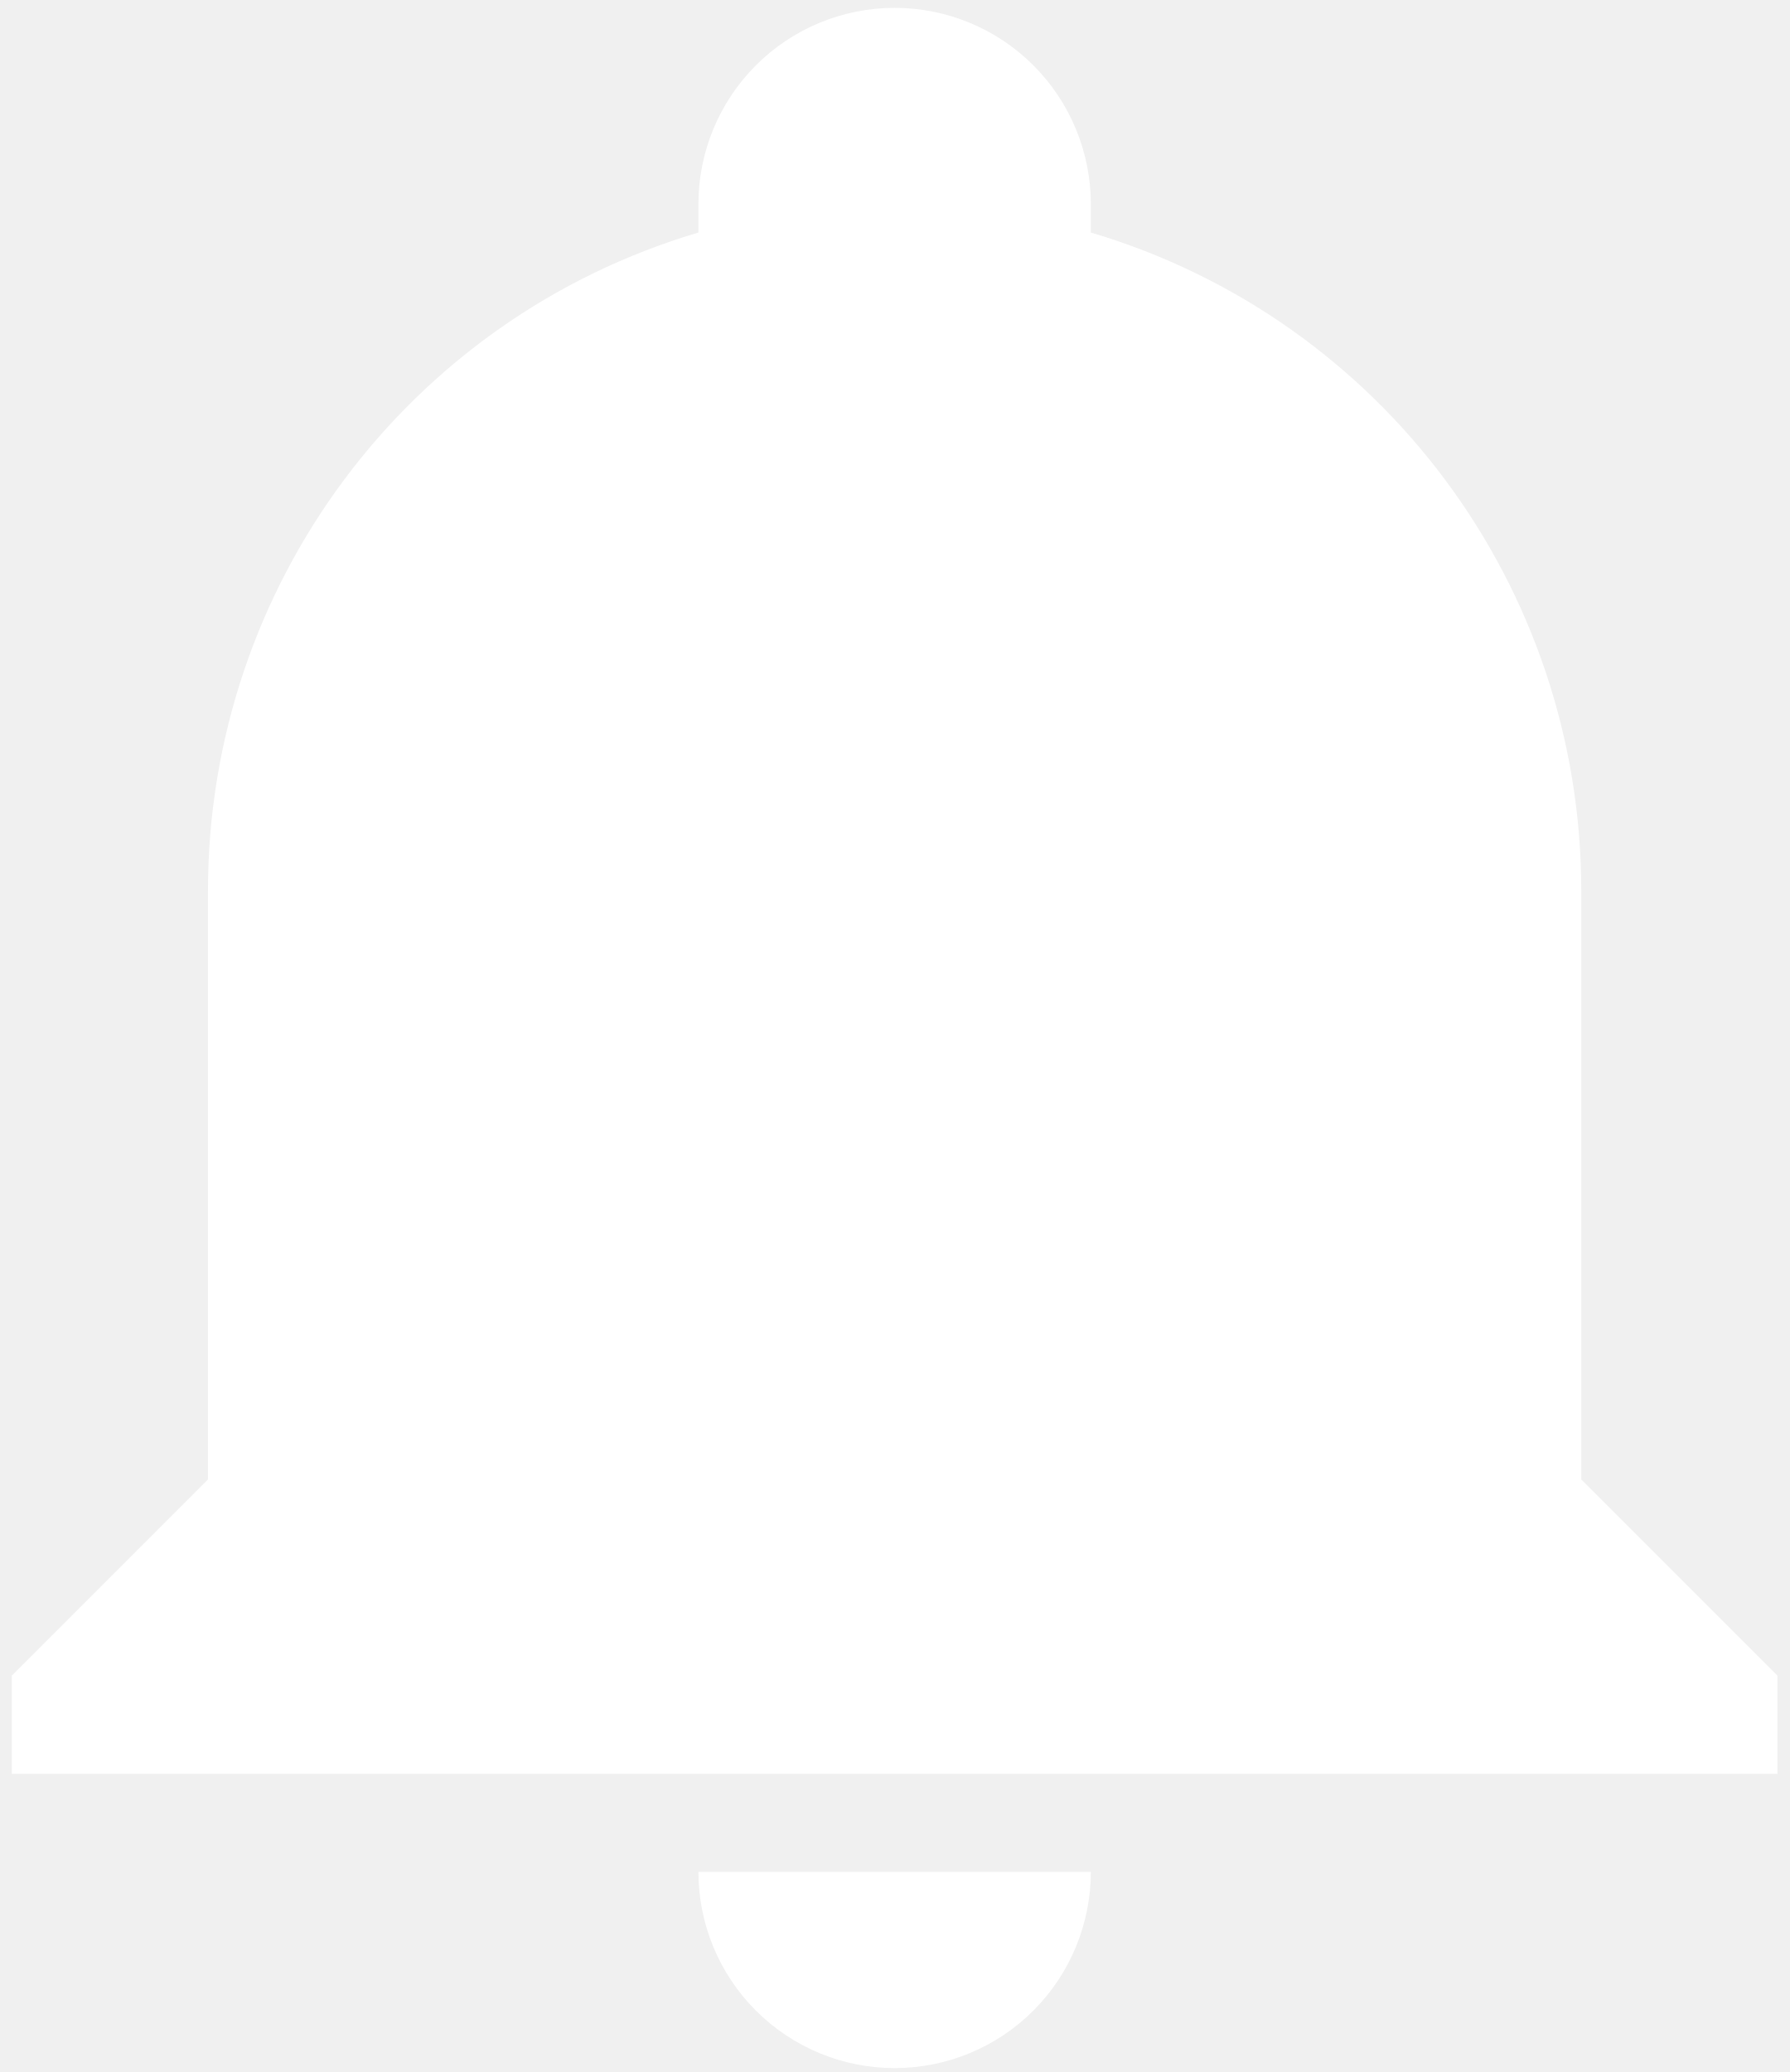
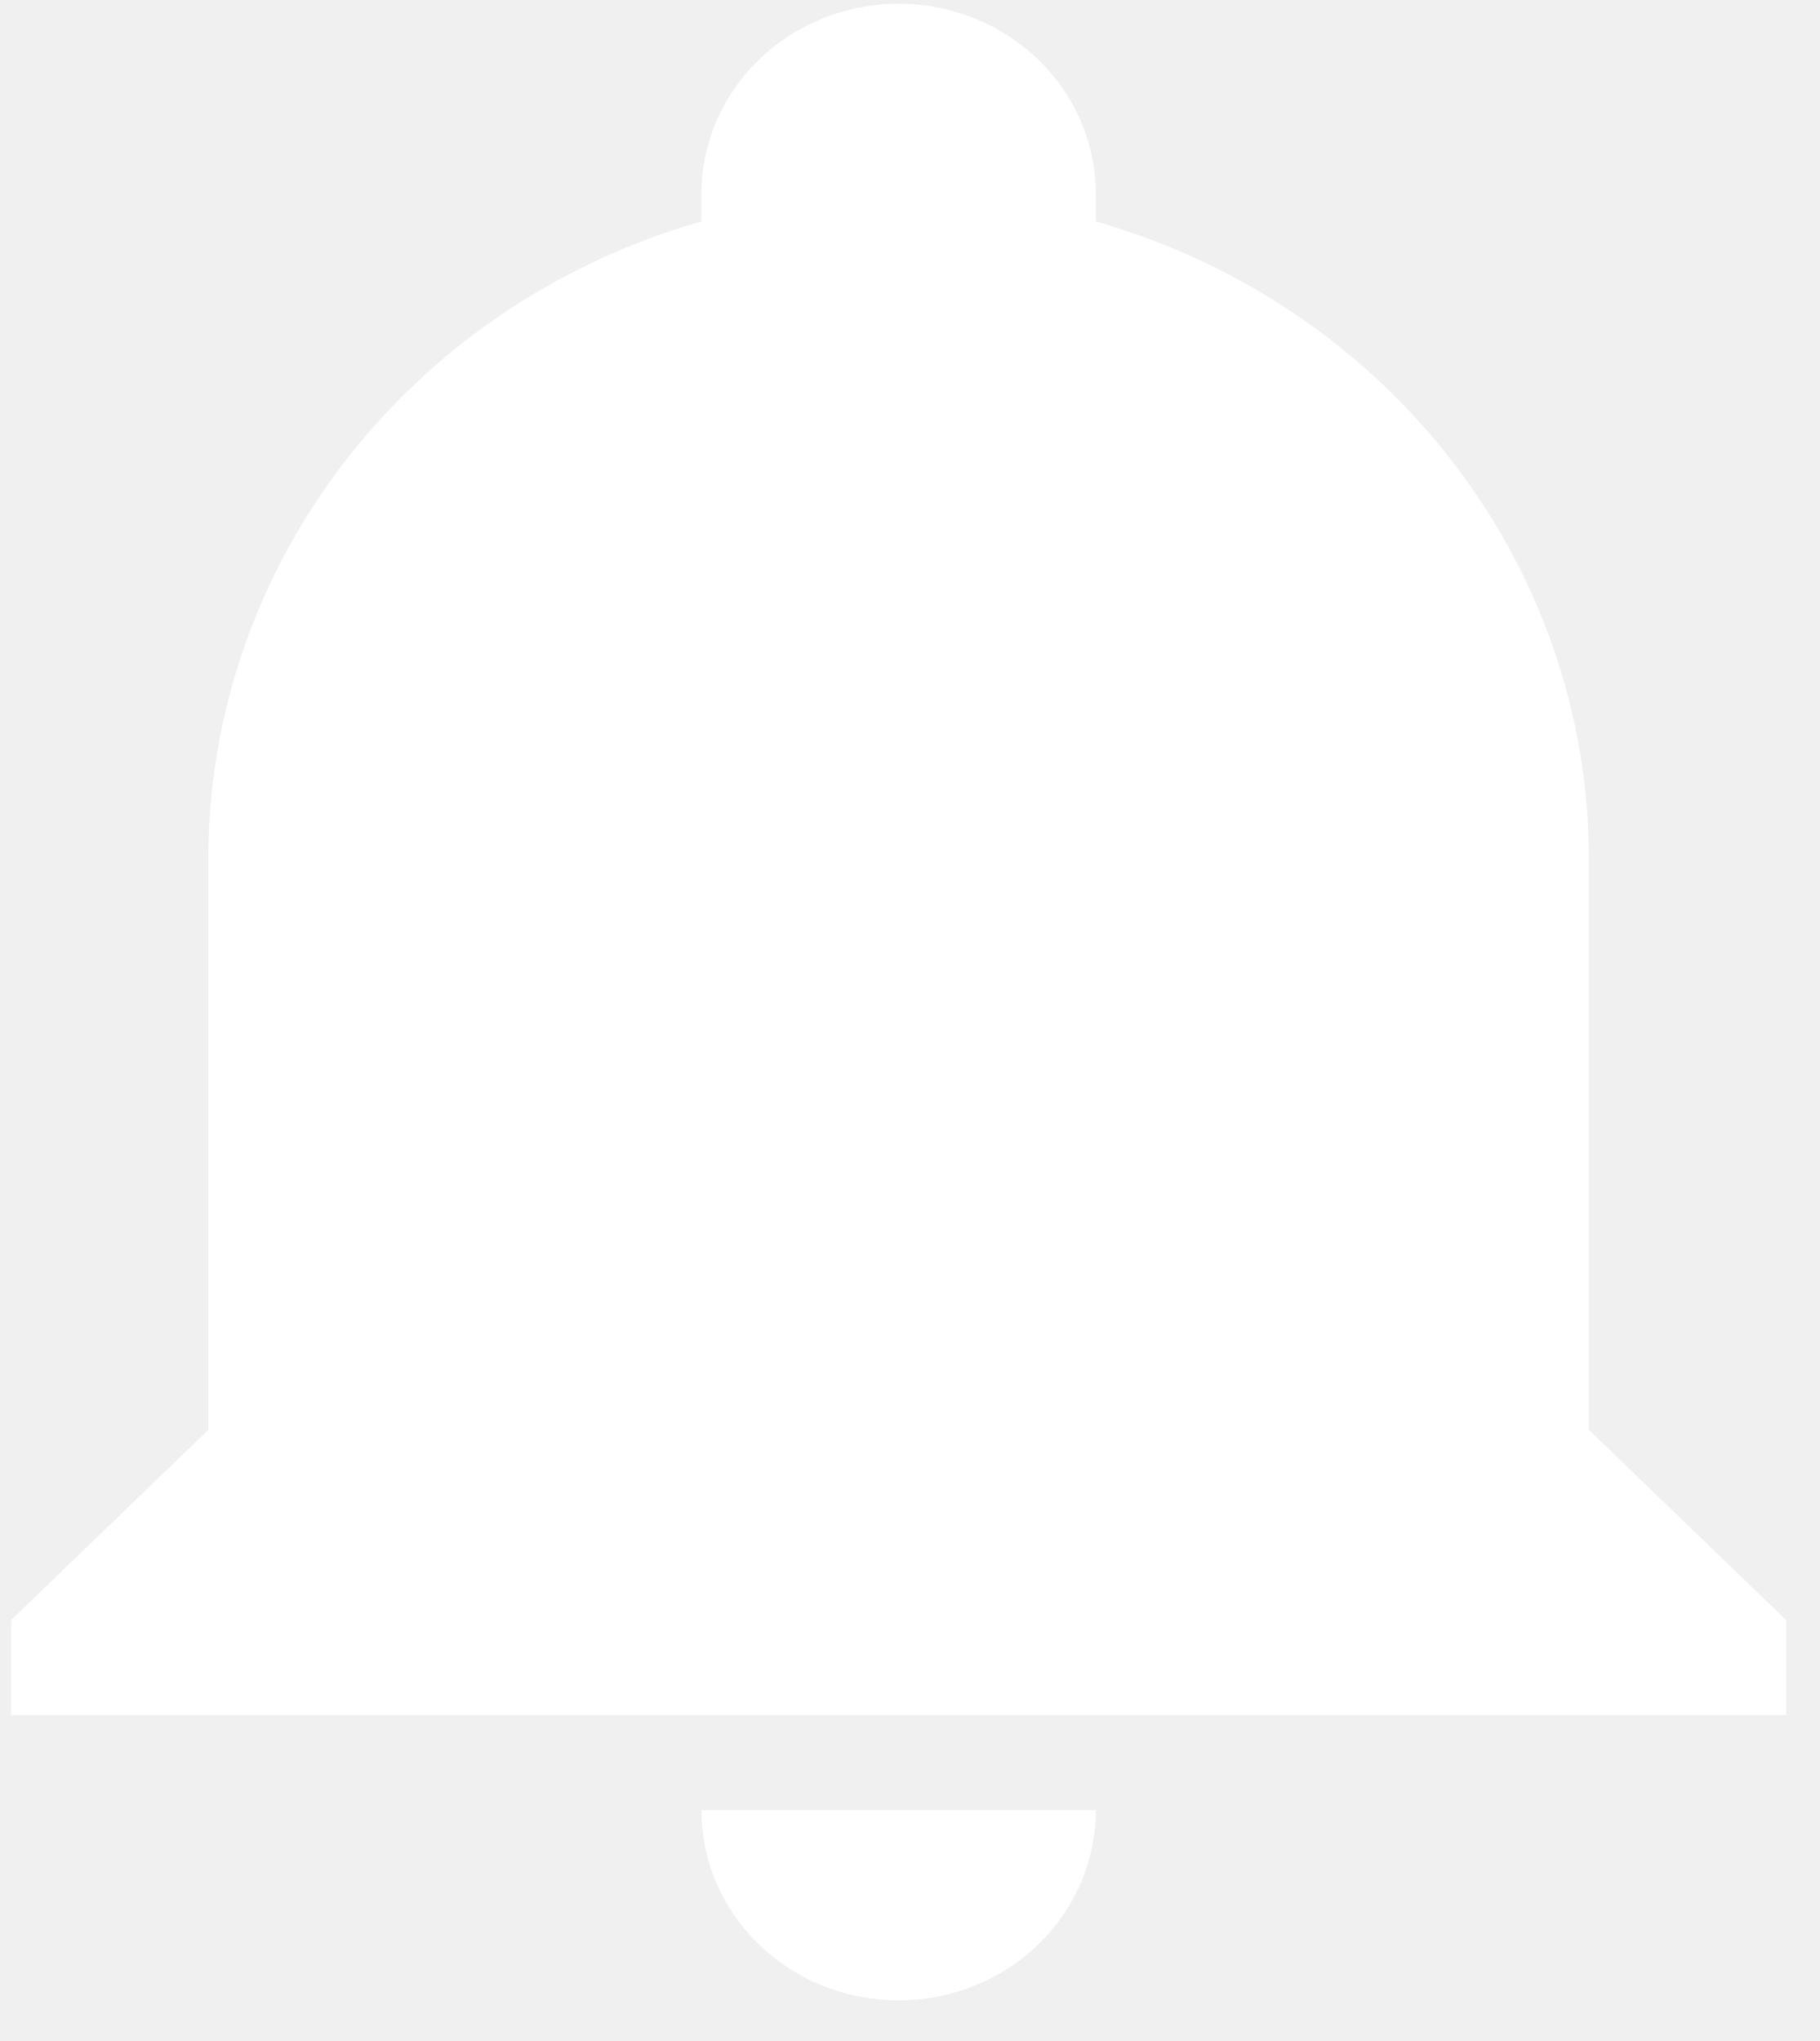
- <svg xmlns="http://www.w3.org/2000/svg" width="38" height="44" viewBox="0 0 38 44" fill="none">
-   <path d="M37.75 35.584V37.667H0.25V35.584L4.417 31.417V18.917C4.417 12.459 8.646 6.771 14.833 4.938C14.833 4.729 14.833 4.542 14.833 4.334C14.833 3.229 15.272 2.169 16.054 1.387C16.835 0.606 17.895 0.167 19 0.167C20.105 0.167 21.165 0.606 21.946 1.387C22.728 2.169 23.167 3.229 23.167 4.334C23.167 4.542 23.167 4.729 23.167 4.938C29.354 6.771 33.583 12.459 33.583 18.917V31.417L37.75 35.584ZM23.167 39.75C23.167 40.855 22.728 41.915 21.946 42.697C21.165 43.478 20.105 43.917 19 43.917C17.895 43.917 16.835 43.478 16.054 42.697C15.272 41.915 14.833 40.855 14.833 39.75" fill="white" />
+ <svg xmlns="http://www.w3.org/2000/svg" width="41" height="46" viewBox="0 0 41 46" fill="none">
+   <path d="M40.25 36.513V38.655H0.25V36.513L4.694 32.227V19.37C4.694 12.727 9.206 6.877 15.806 4.991C15.806 4.777 15.806 4.584 15.806 4.37C15.806 3.233 16.274 2.143 17.107 1.339C17.941 0.536 19.071 0.084 20.25 0.084C21.429 0.084 22.559 0.536 23.393 1.339C24.226 2.143 24.694 3.233 24.694 4.37C24.694 4.584 24.694 4.777 24.694 4.991C31.294 6.877 35.806 12.727 35.806 19.37V32.227L40.25 36.513ZM24.694 40.798C24.694 41.935 24.226 43.025 23.393 43.829C22.559 44.633 21.429 45.084 20.25 45.084C19.071 45.084 17.941 44.633 17.107 43.829C16.274 43.025 15.806 41.935 15.806 40.798" fill="white" />
</svg>
